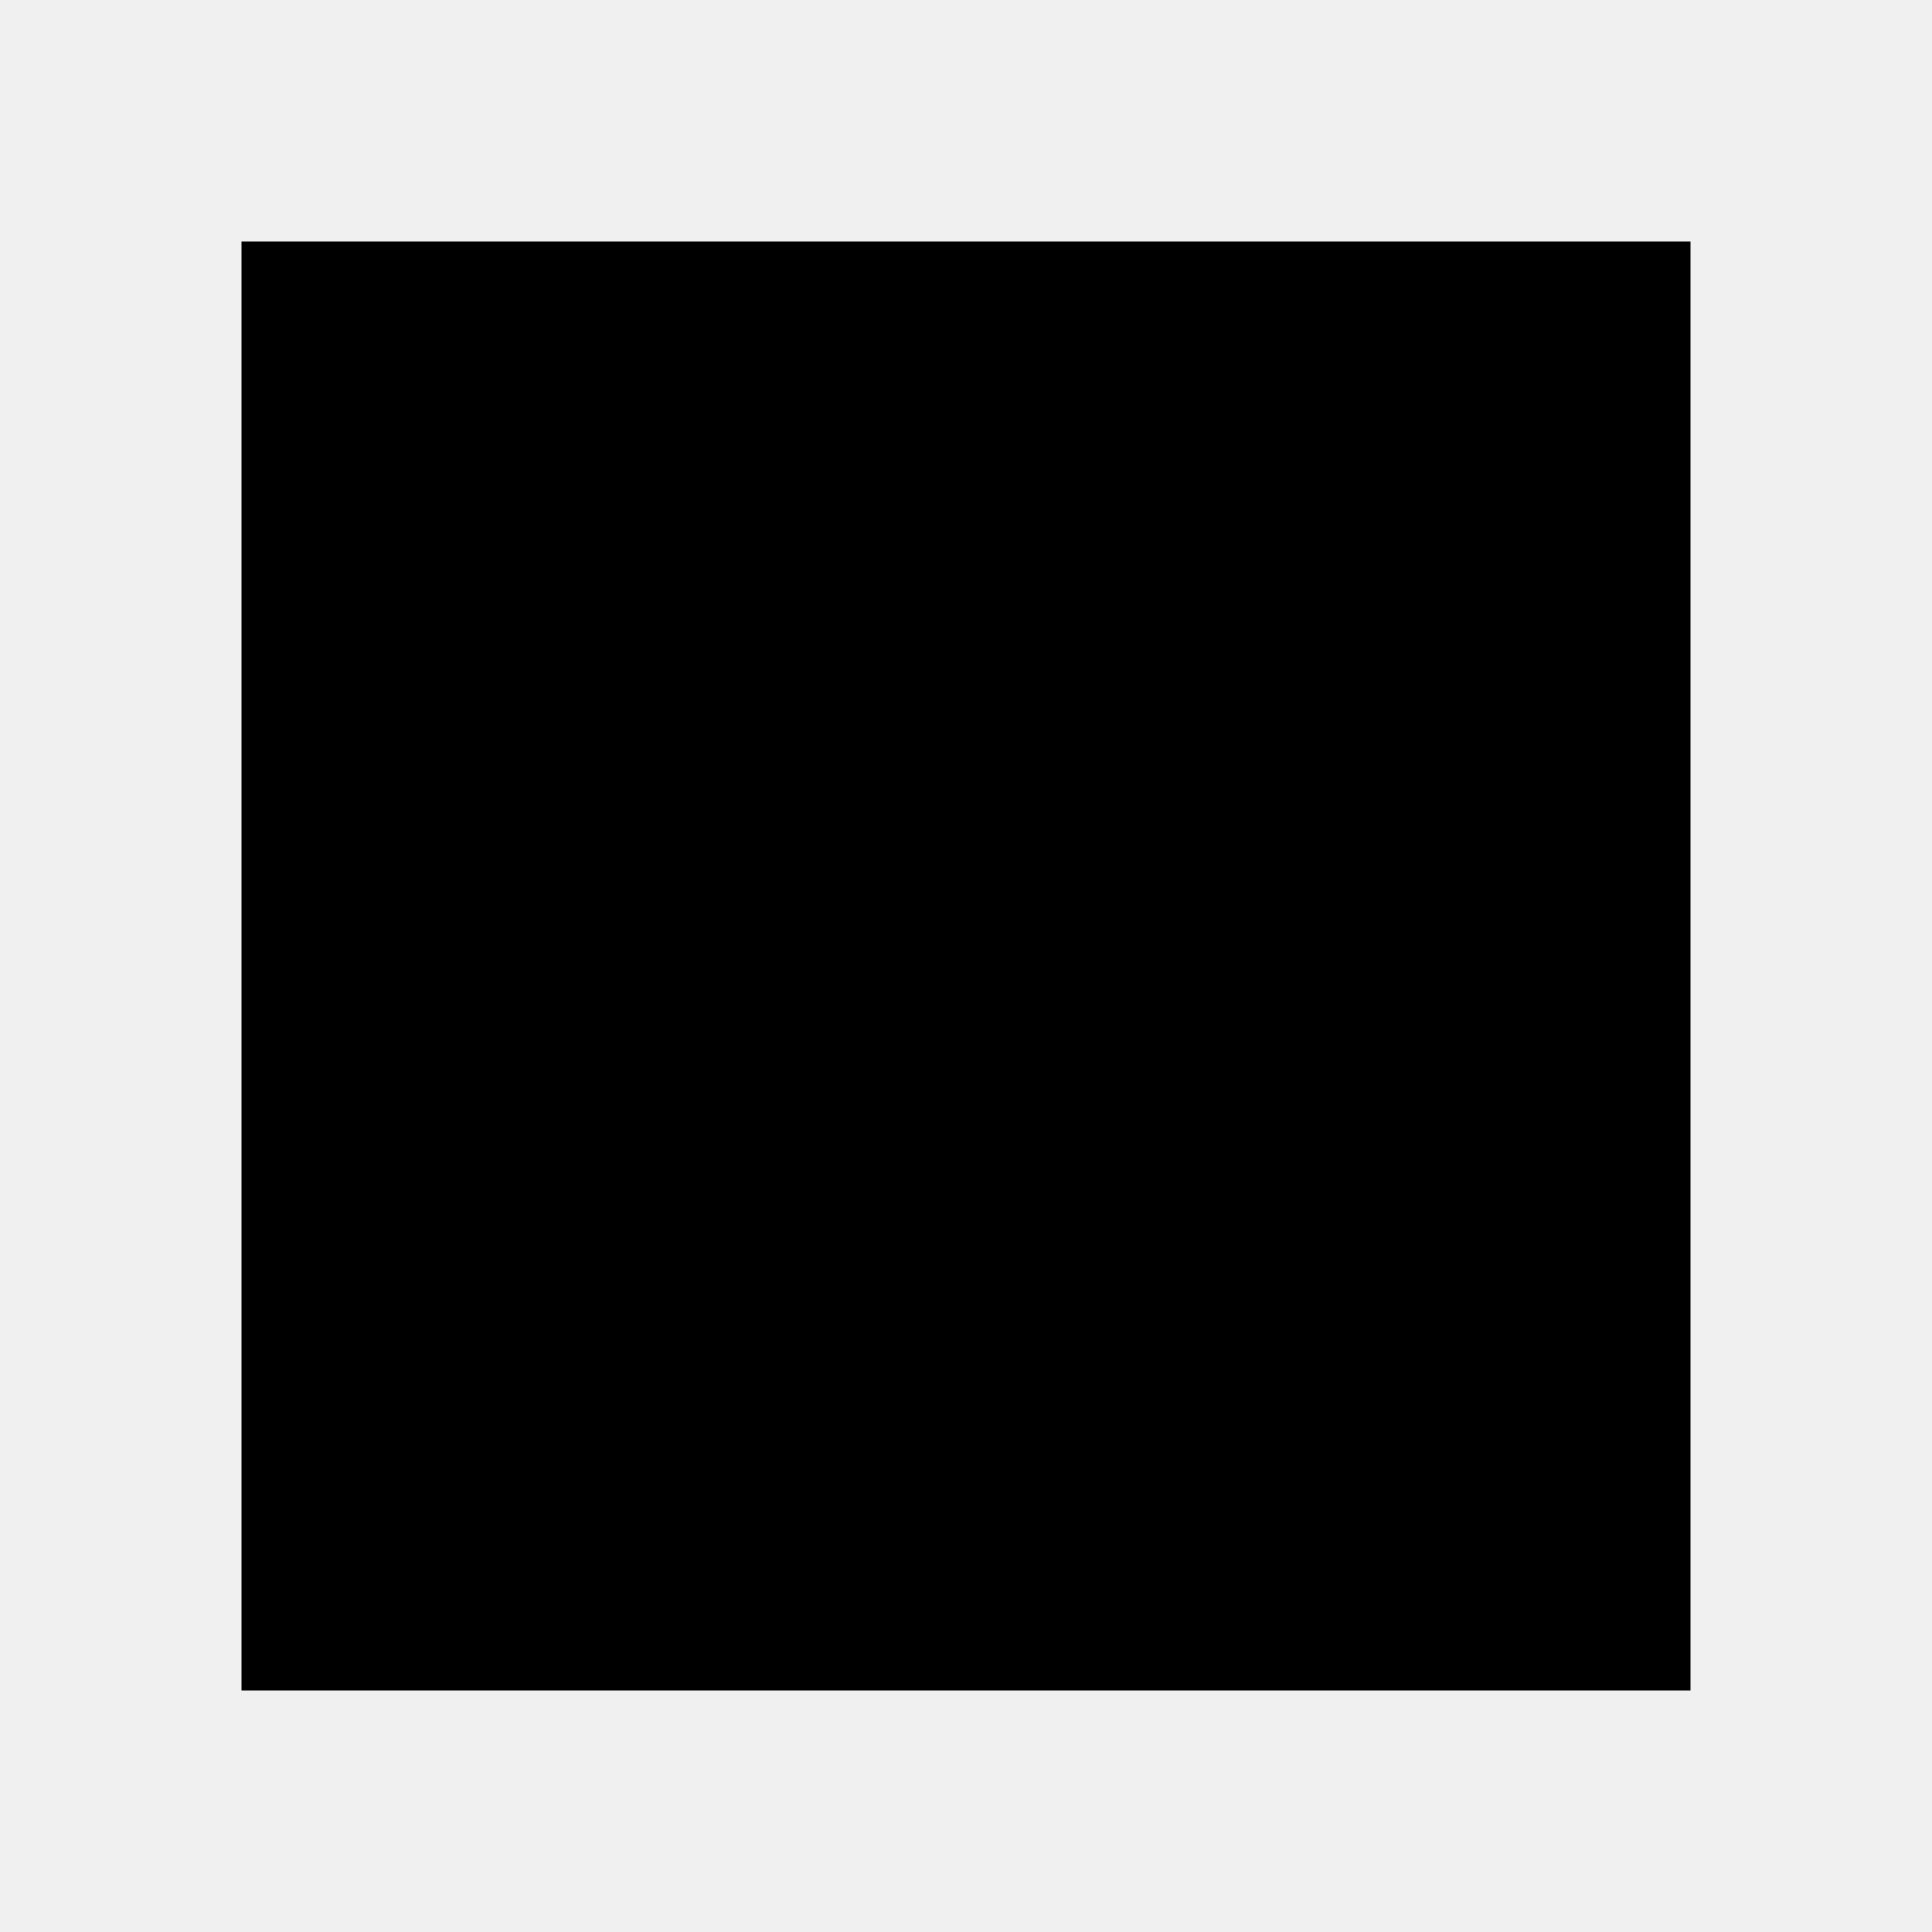
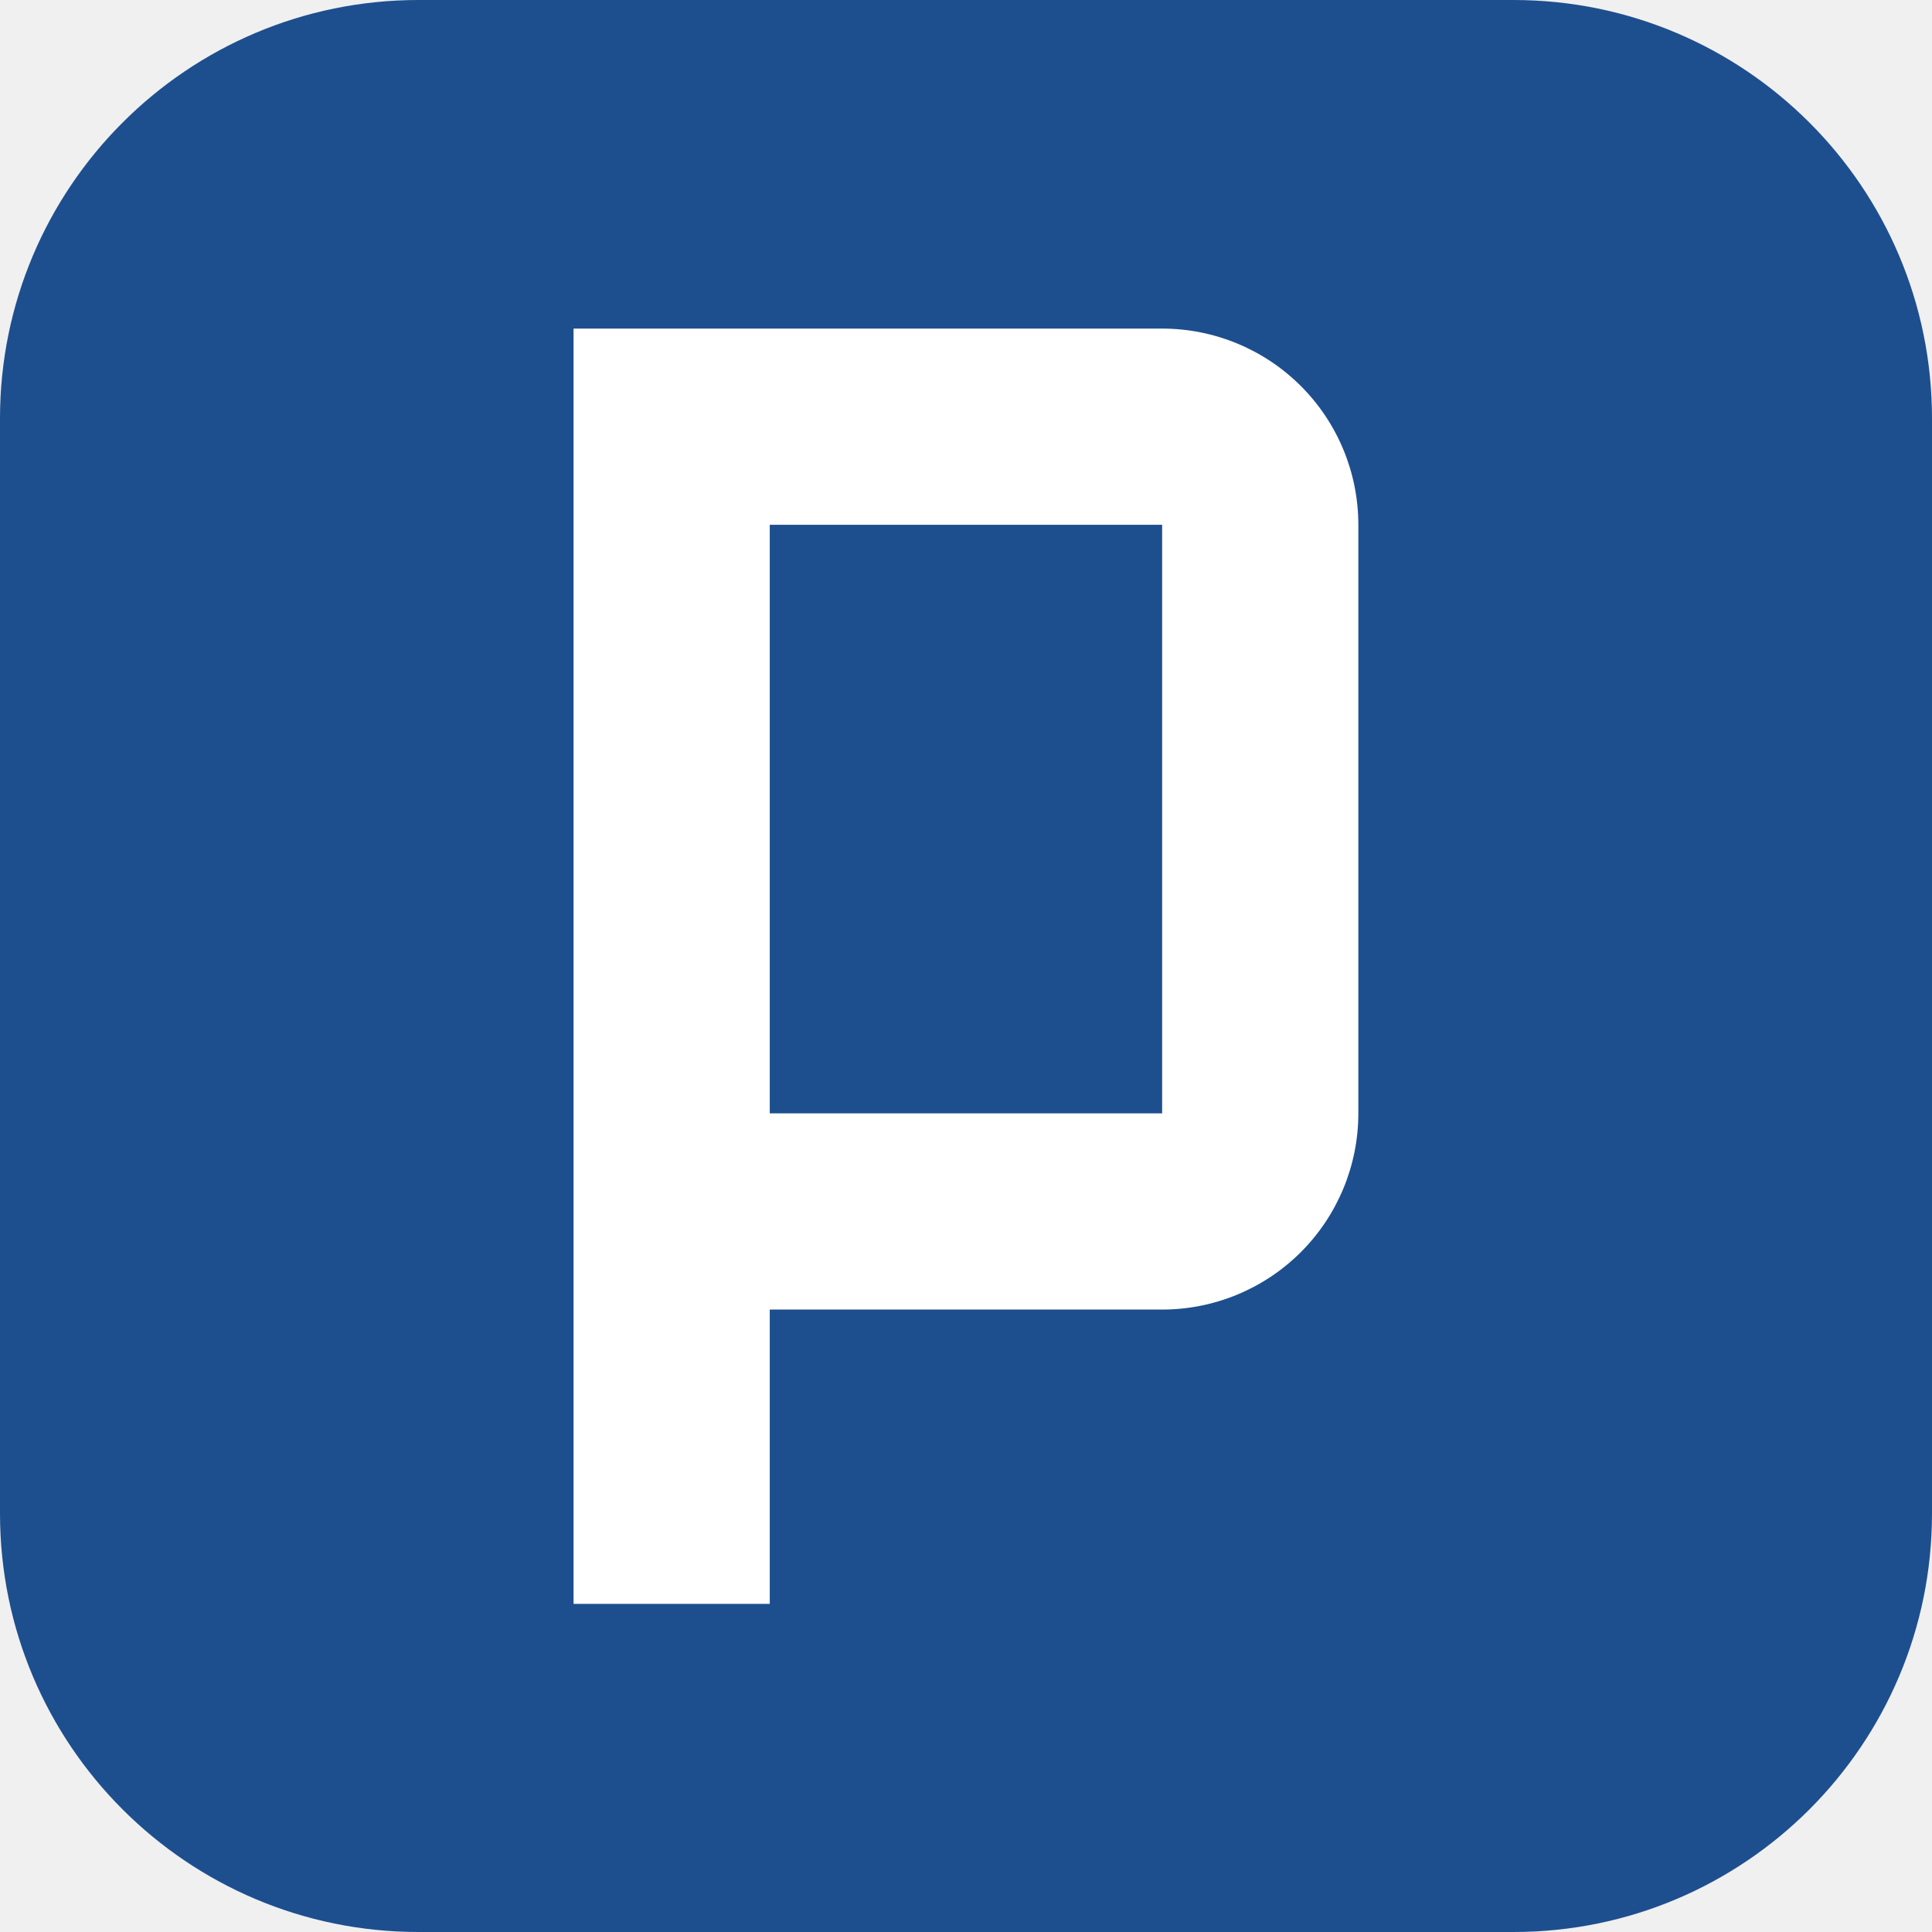
- <svg xmlns="http://www.w3.org/2000/svg" viewBox="0 0 32 32">
-   <rect fill="oklch(0.52 0.11 45)" height="24" width="12" x="4" y="4" />
-   <rect fill="oklch(0.58 0.18 253)" height="24" width="12" x="16" y="4" />
+ <svg xmlns="http://www.w3.org/2000/svg" viewBox="0 0 80 80">
+   <rect fill="#1d4f8f" height="80" rx="17.33" width="80" />
+   <g transform="translate(23.75 1.42) scale(0.4062)">
+     <path d="M60 30C65.304 30 70.392 32.107 74.143 35.857C77.893 39.608 80 44.696 80 50V110C80 115.304 77.893 120.392 74.143 124.143C70.392 127.893 65.304 130 60 130H20V160H0V30H60ZM20 50V110H60V50H20Z" fill="#ffffff" />
+   </g>
</svg>
